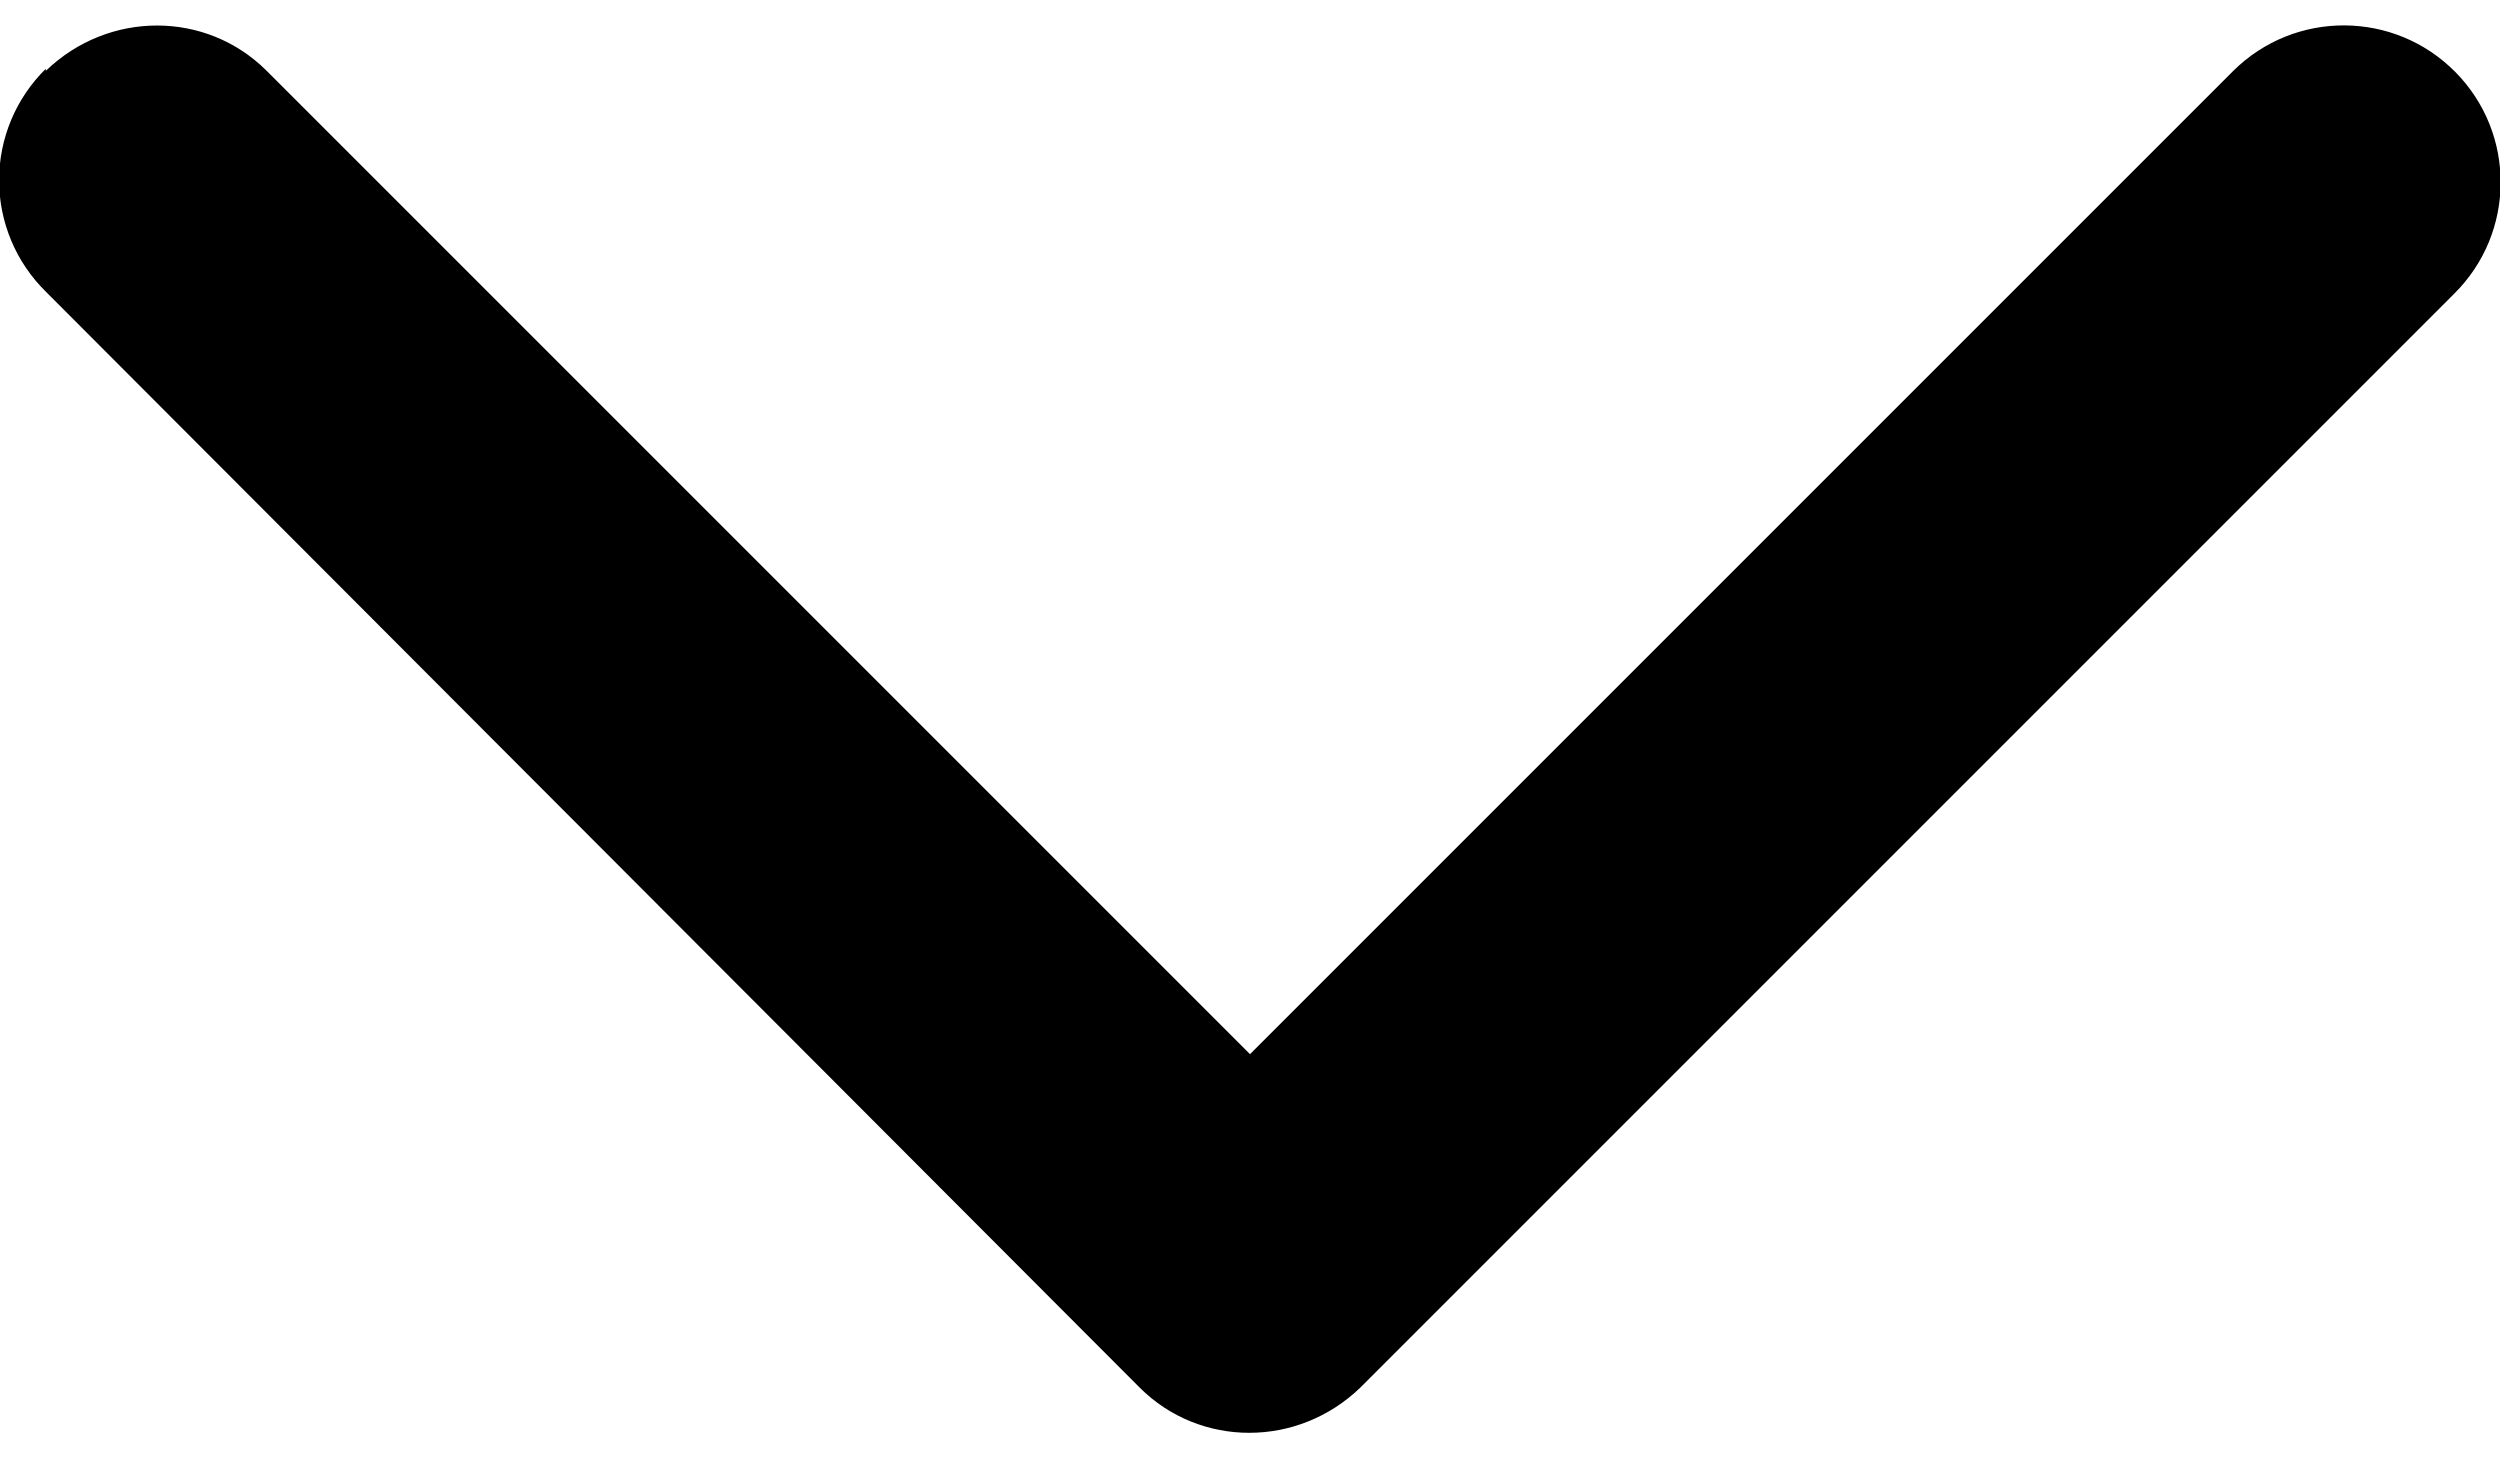
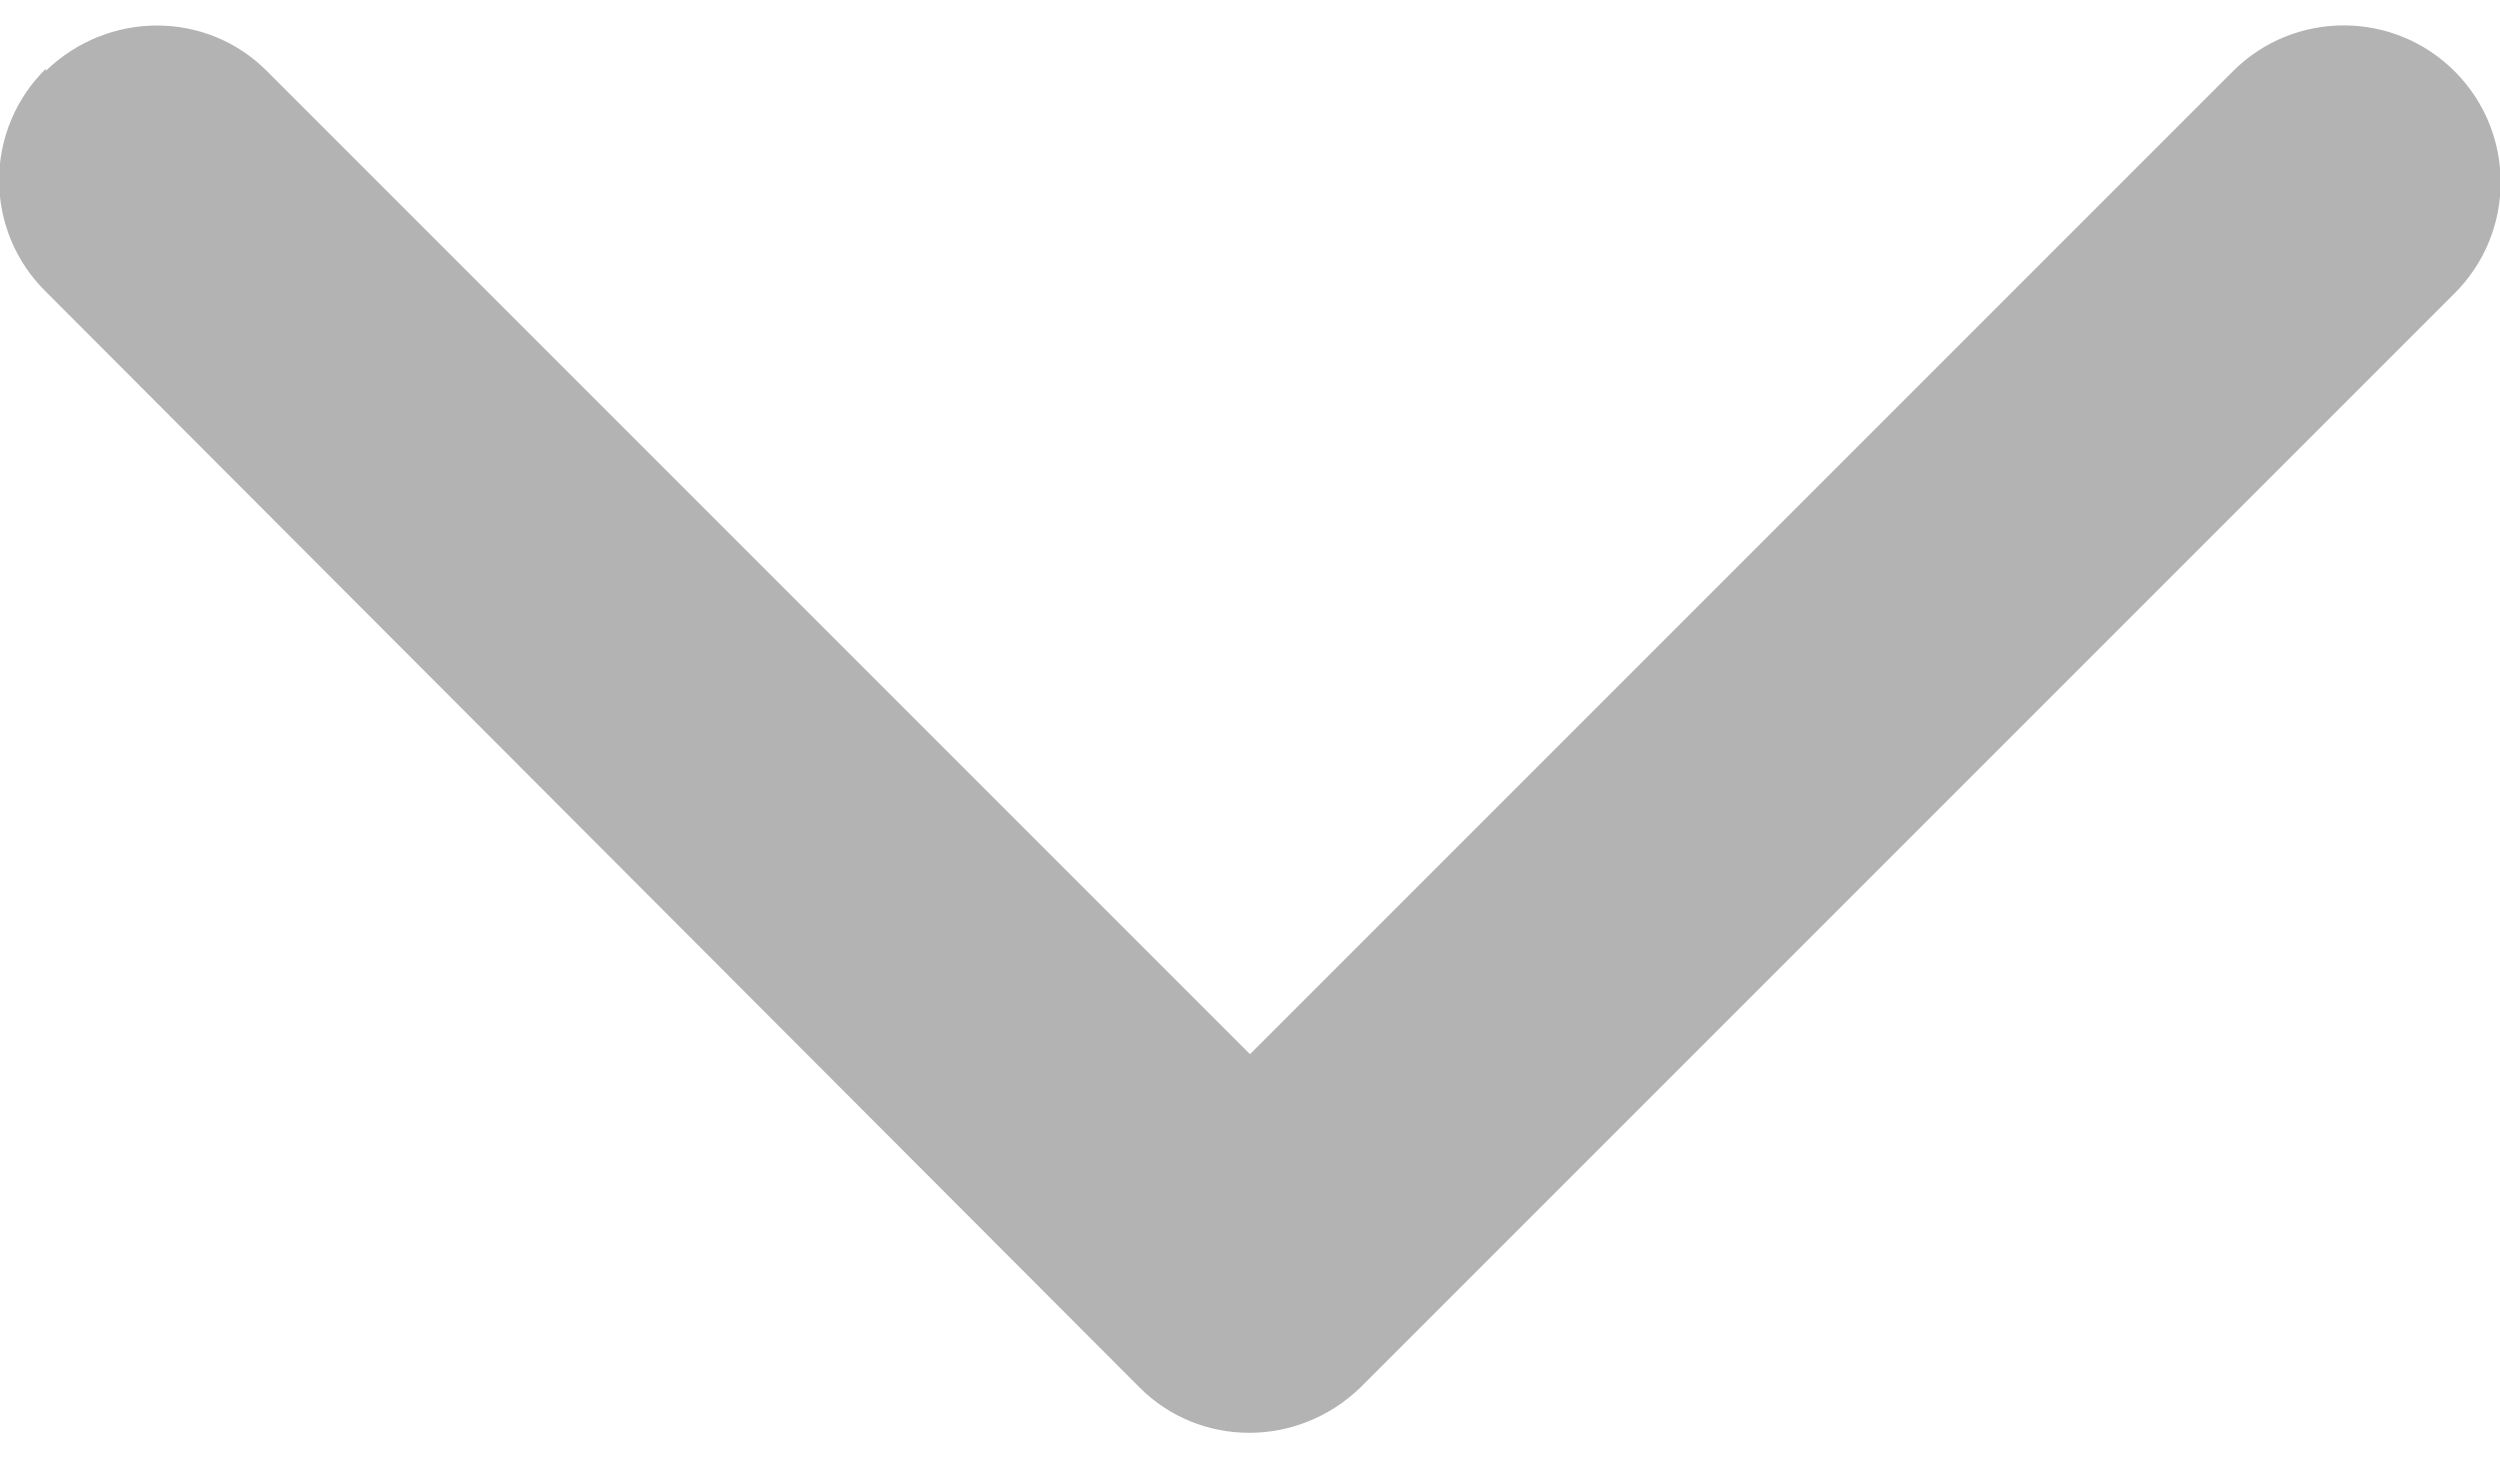
<svg xmlns="http://www.w3.org/2000/svg" width="12" height="7" fill="none">
-   <path fill-rule="evenodd" clip-rule="evenodd" d="M.22.34c.3-.29.77-.29 1.06 0L6 5.06 10.72.34a.75.75 0 1 1 1.06 1.07L6.53 6.66c-.3.29-.77.29-1.06 0L.22 1.4a.75.75 0 0 1 0-1.07Z" fill="#000" />
+   <path fill-rule="evenodd" clip-rule="evenodd" d="M.22.34c.3-.29.77-.29 1.06 0L6 5.06 10.72.34a.75.75 0 1 1 1.06 1.07L6.53 6.66c-.3.29-.77.29-1.06 0L.22 1.4a.75.75 0 0 1 0-1.07Z" fill="#b3b3b3" />
</svg>
